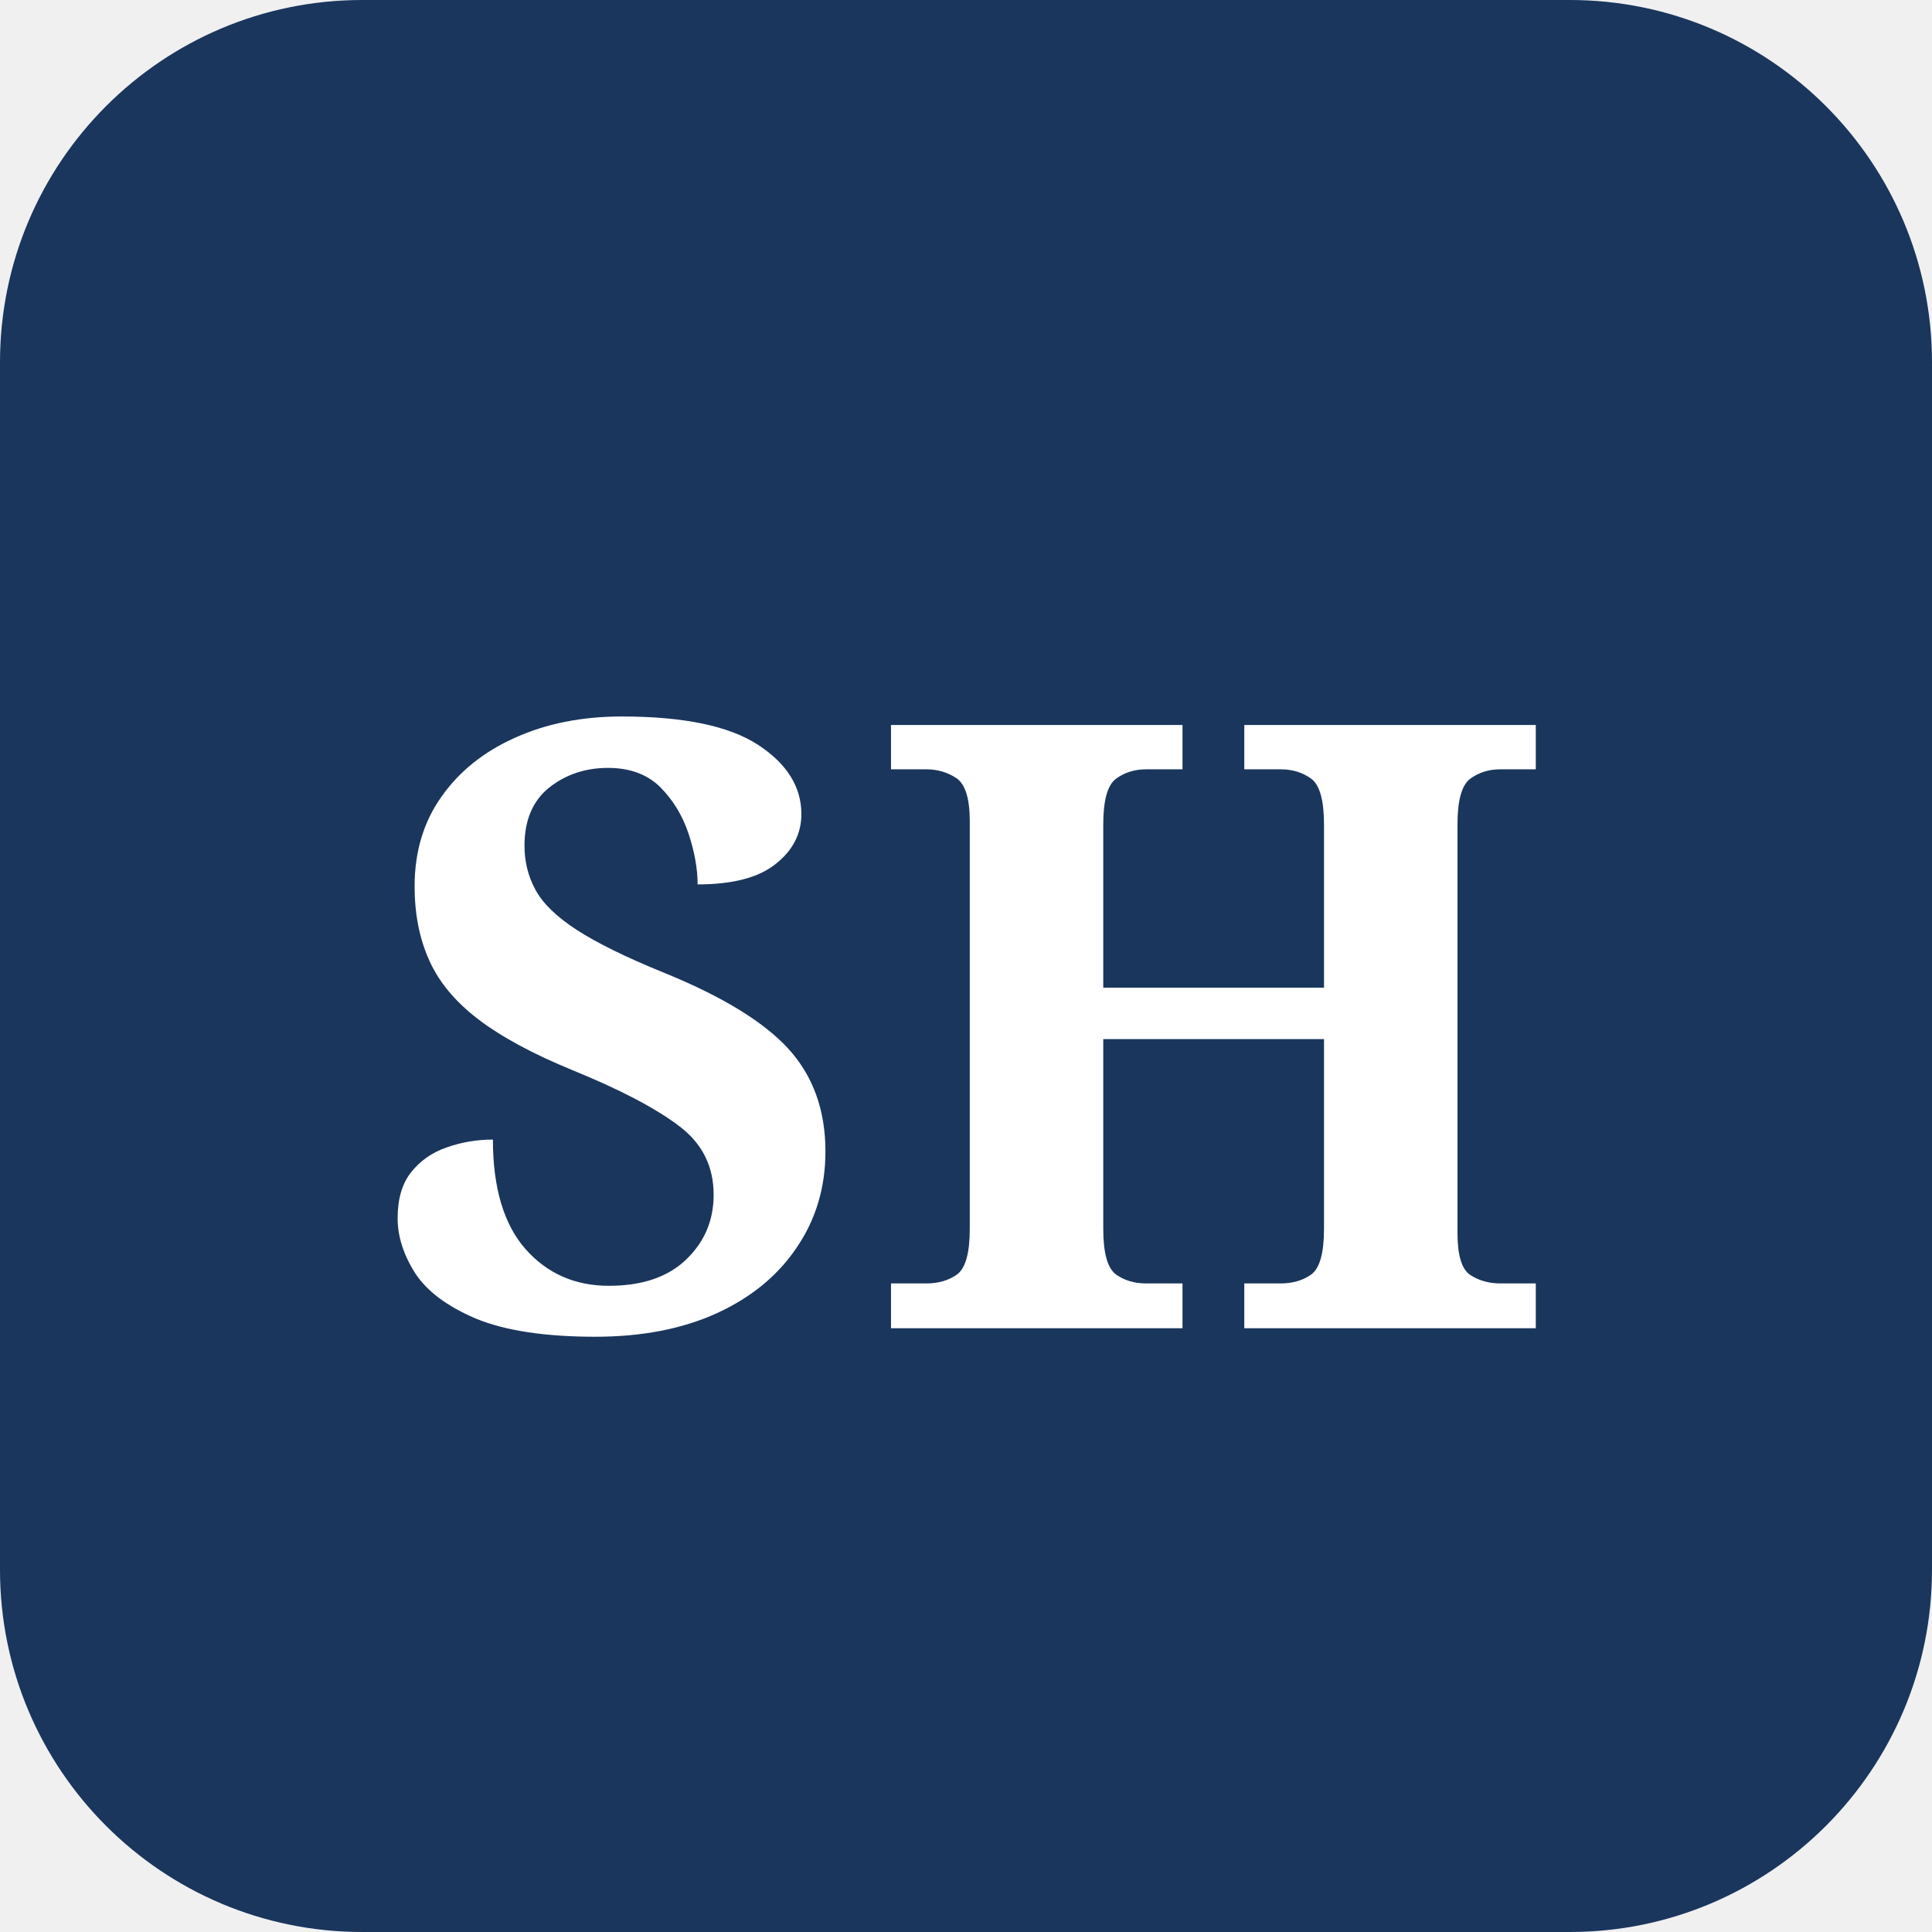
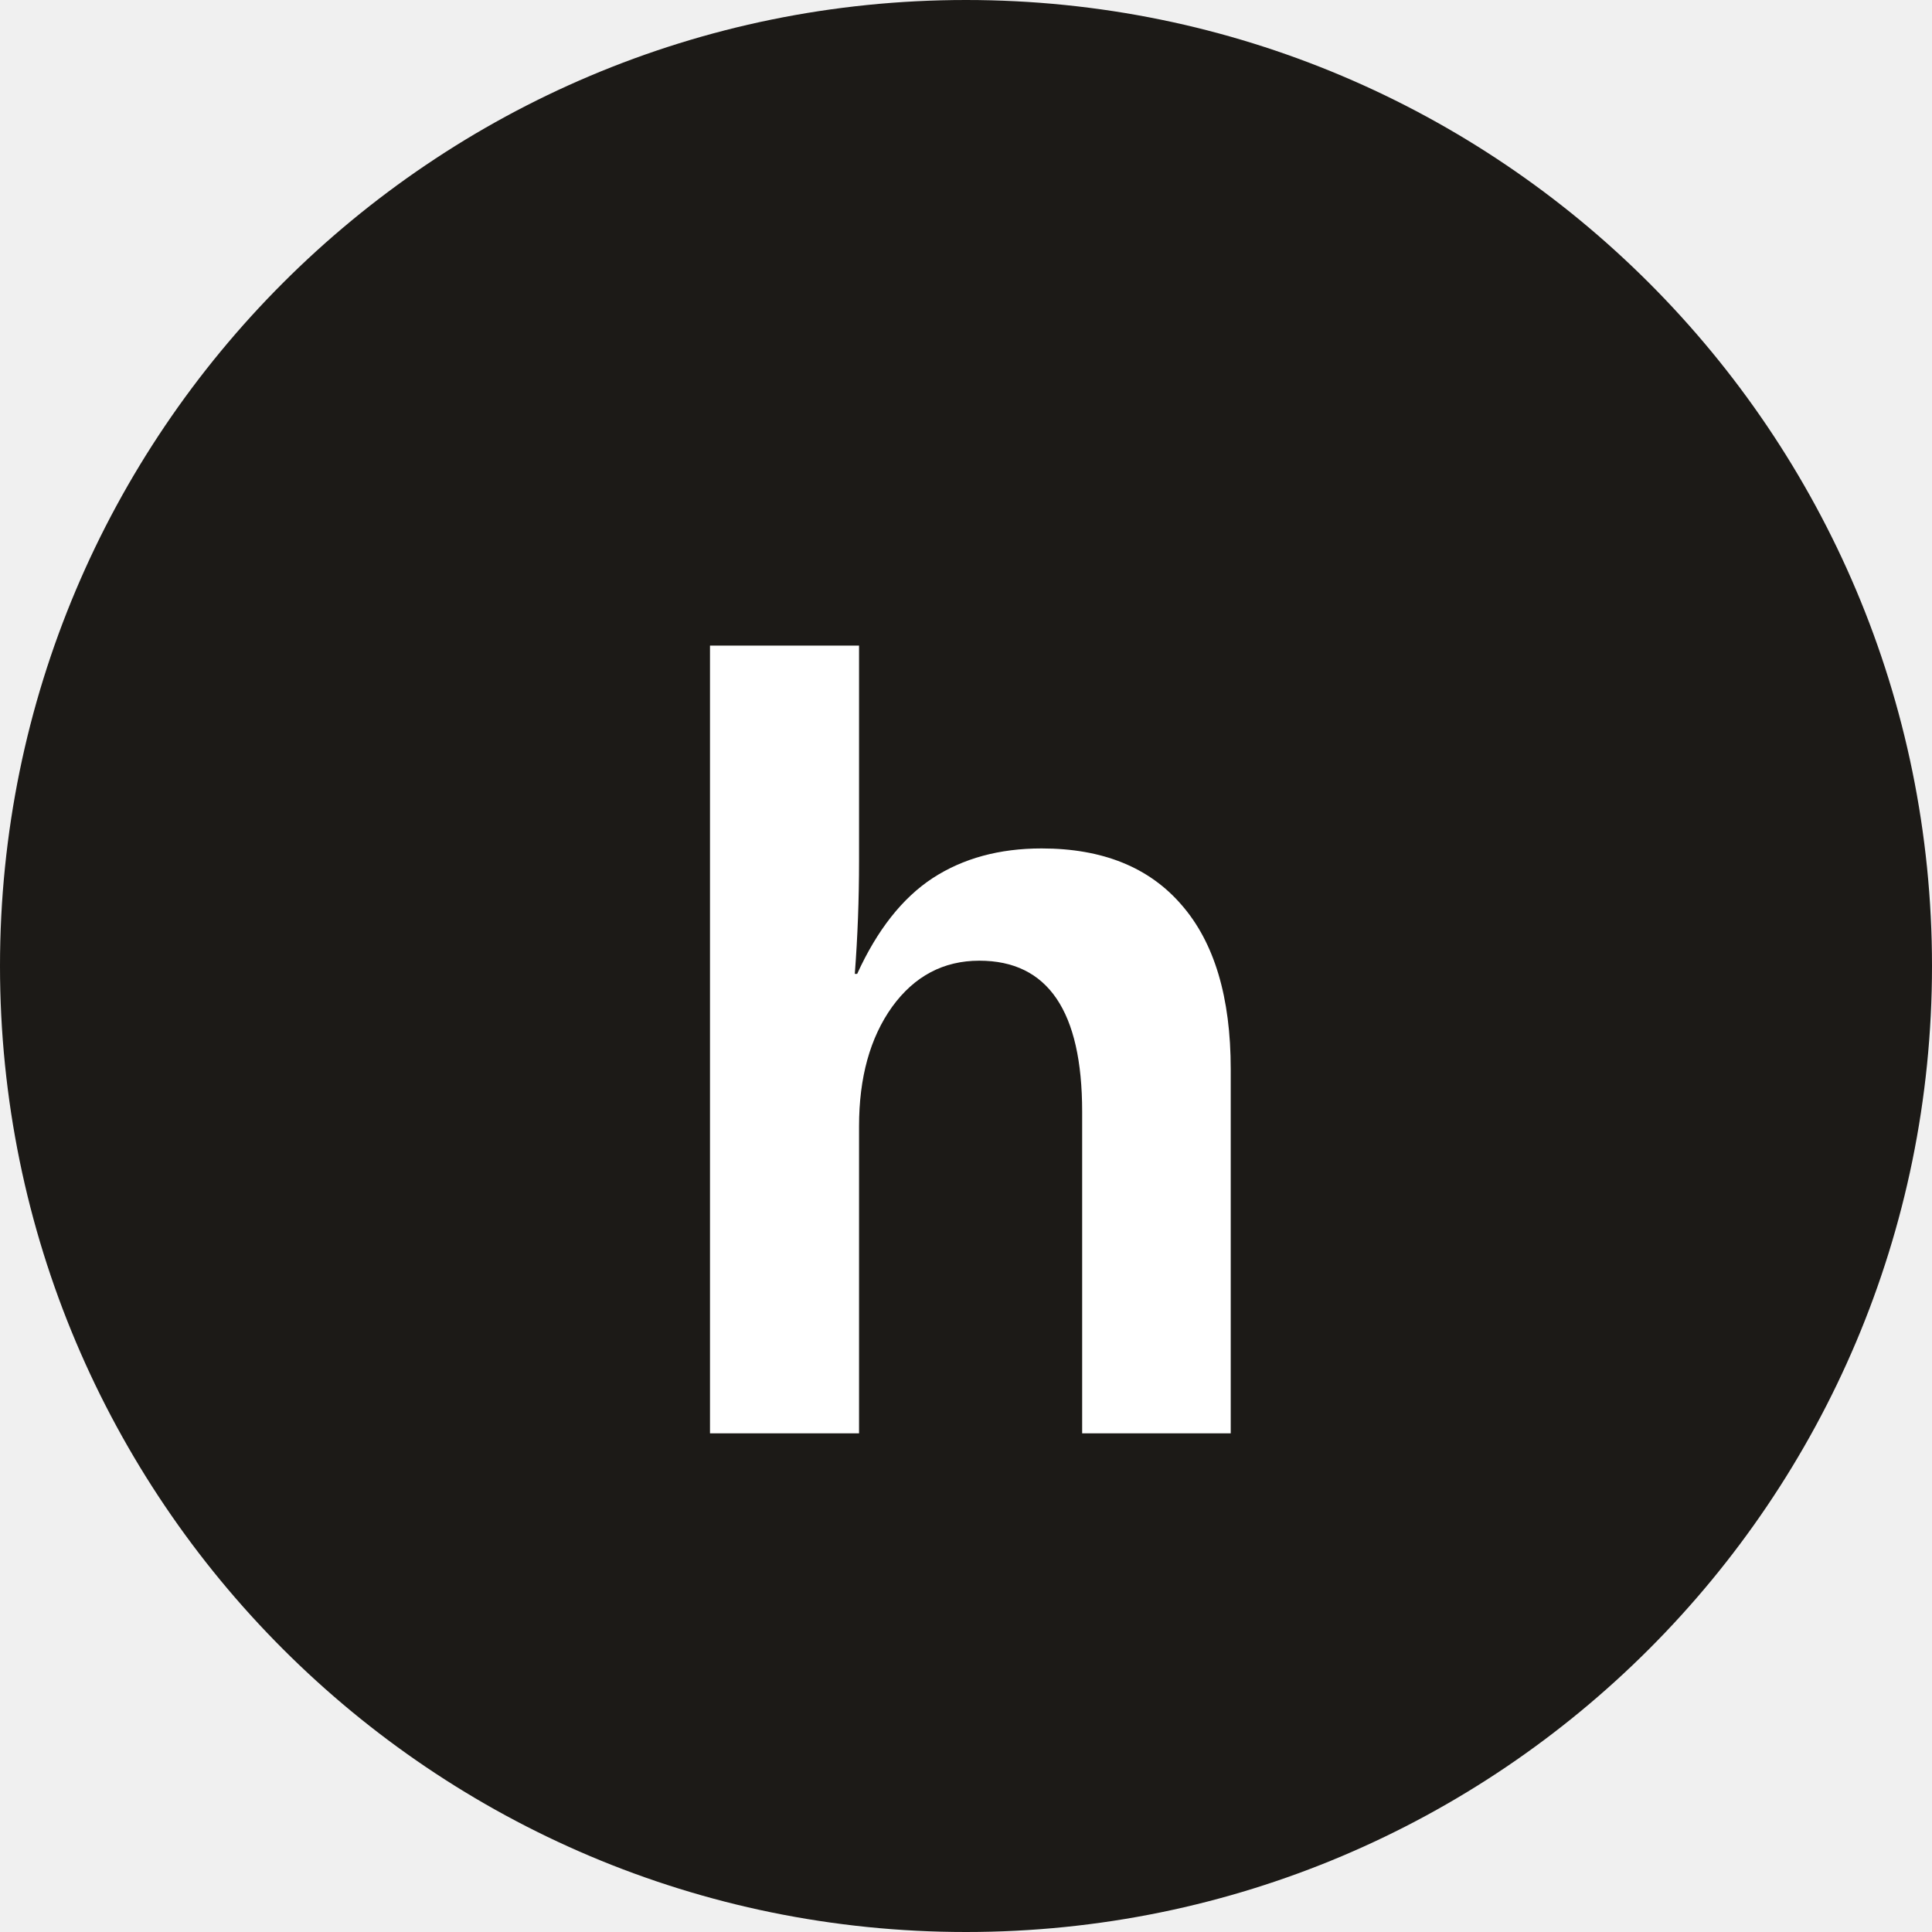
<svg xmlns="http://www.w3.org/2000/svg" viewBox="0 0 64 64">
-   <rect width="64" height="64" rx="12" ry="12" fill="#1a365d" />
-   <text x="32" y="44" font-family="Georgia, serif" font-size="28" font-weight="600" fill="#ffffff" text-anchor="middle">SH</text>
+   <circle cx="32" cy="32" r="32" fill="#1c1a17" />
+   <text x="32" y="35" font-family="'DM Sans', Arial, sans-serif" font-size="36" font-weight="700" fill="#ffffff" text-anchor="middle" dominant-baseline="central">h</text>
</svg>
